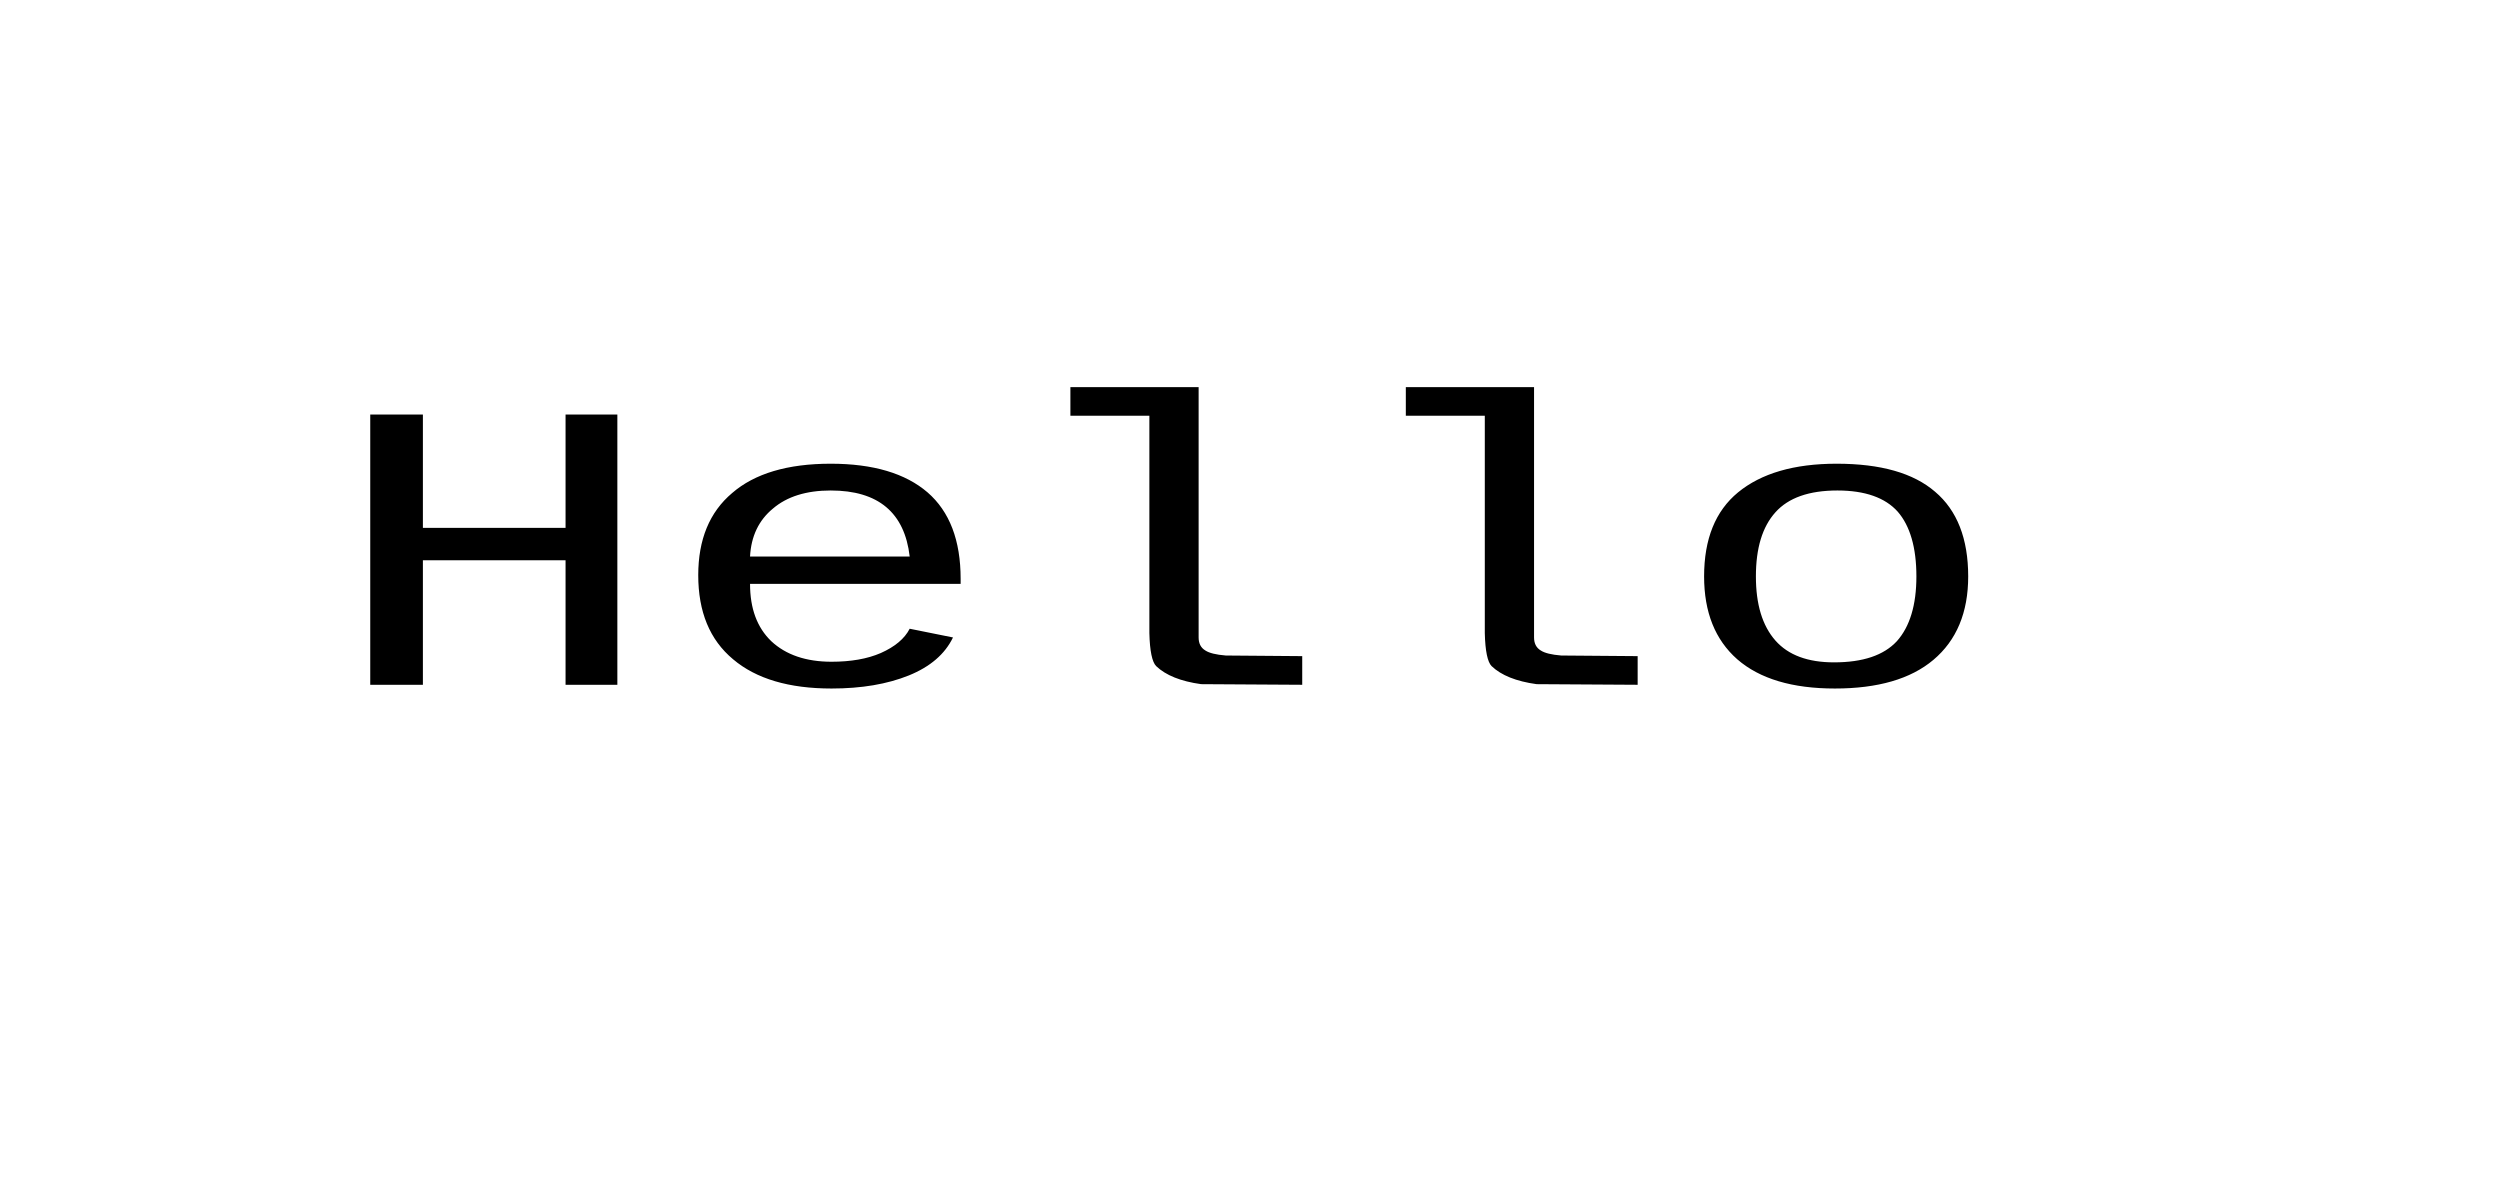
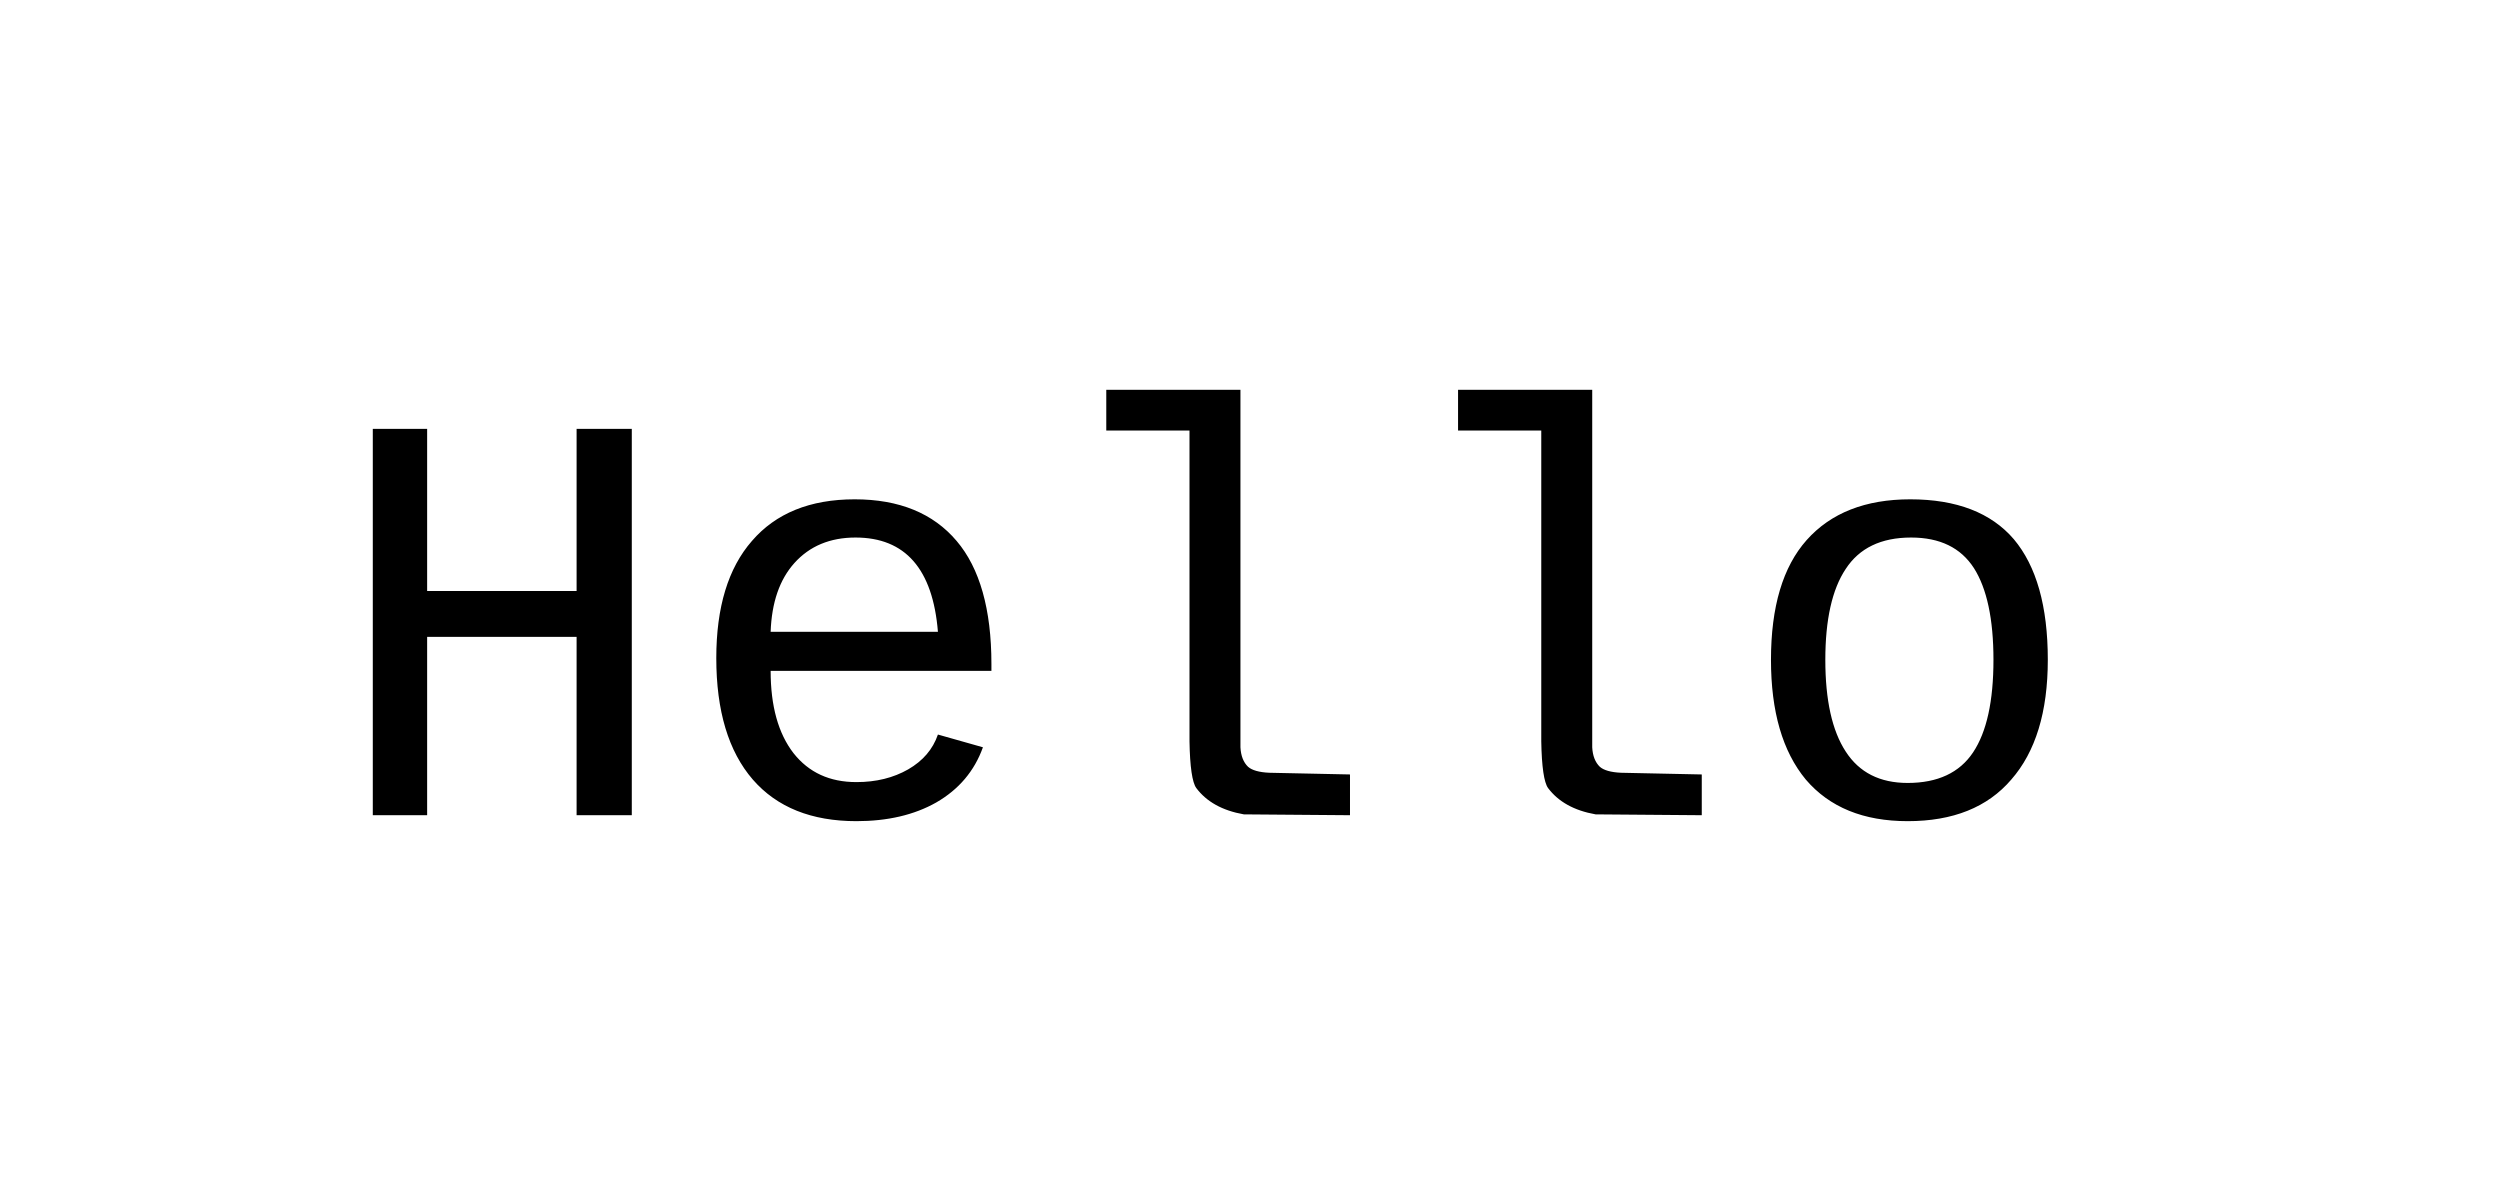
<svg xmlns="http://www.w3.org/2000/svg" width="46.0" height="22.0" version="1.1">
-   <g transform="translate(6.0,6.0) scale(1.0,0.7333333)">
-     <text x="0.0" y="9.0" font-family="Courier New, monospace" font-size="10.29" font-style="" font-weight="" xml:space="preserve" fill="#000000">Hello</text>
+   <g transform="translate(6.0,6.0) scale(1.0,1.0)">
+     <text x="0.0" y="9.0" font-family="Courier New, monospace" font-size="10.79" font-style="" font-weight="" xml:space="preserve" fill="#000000">Hello</text>
  </g>
</svg>
